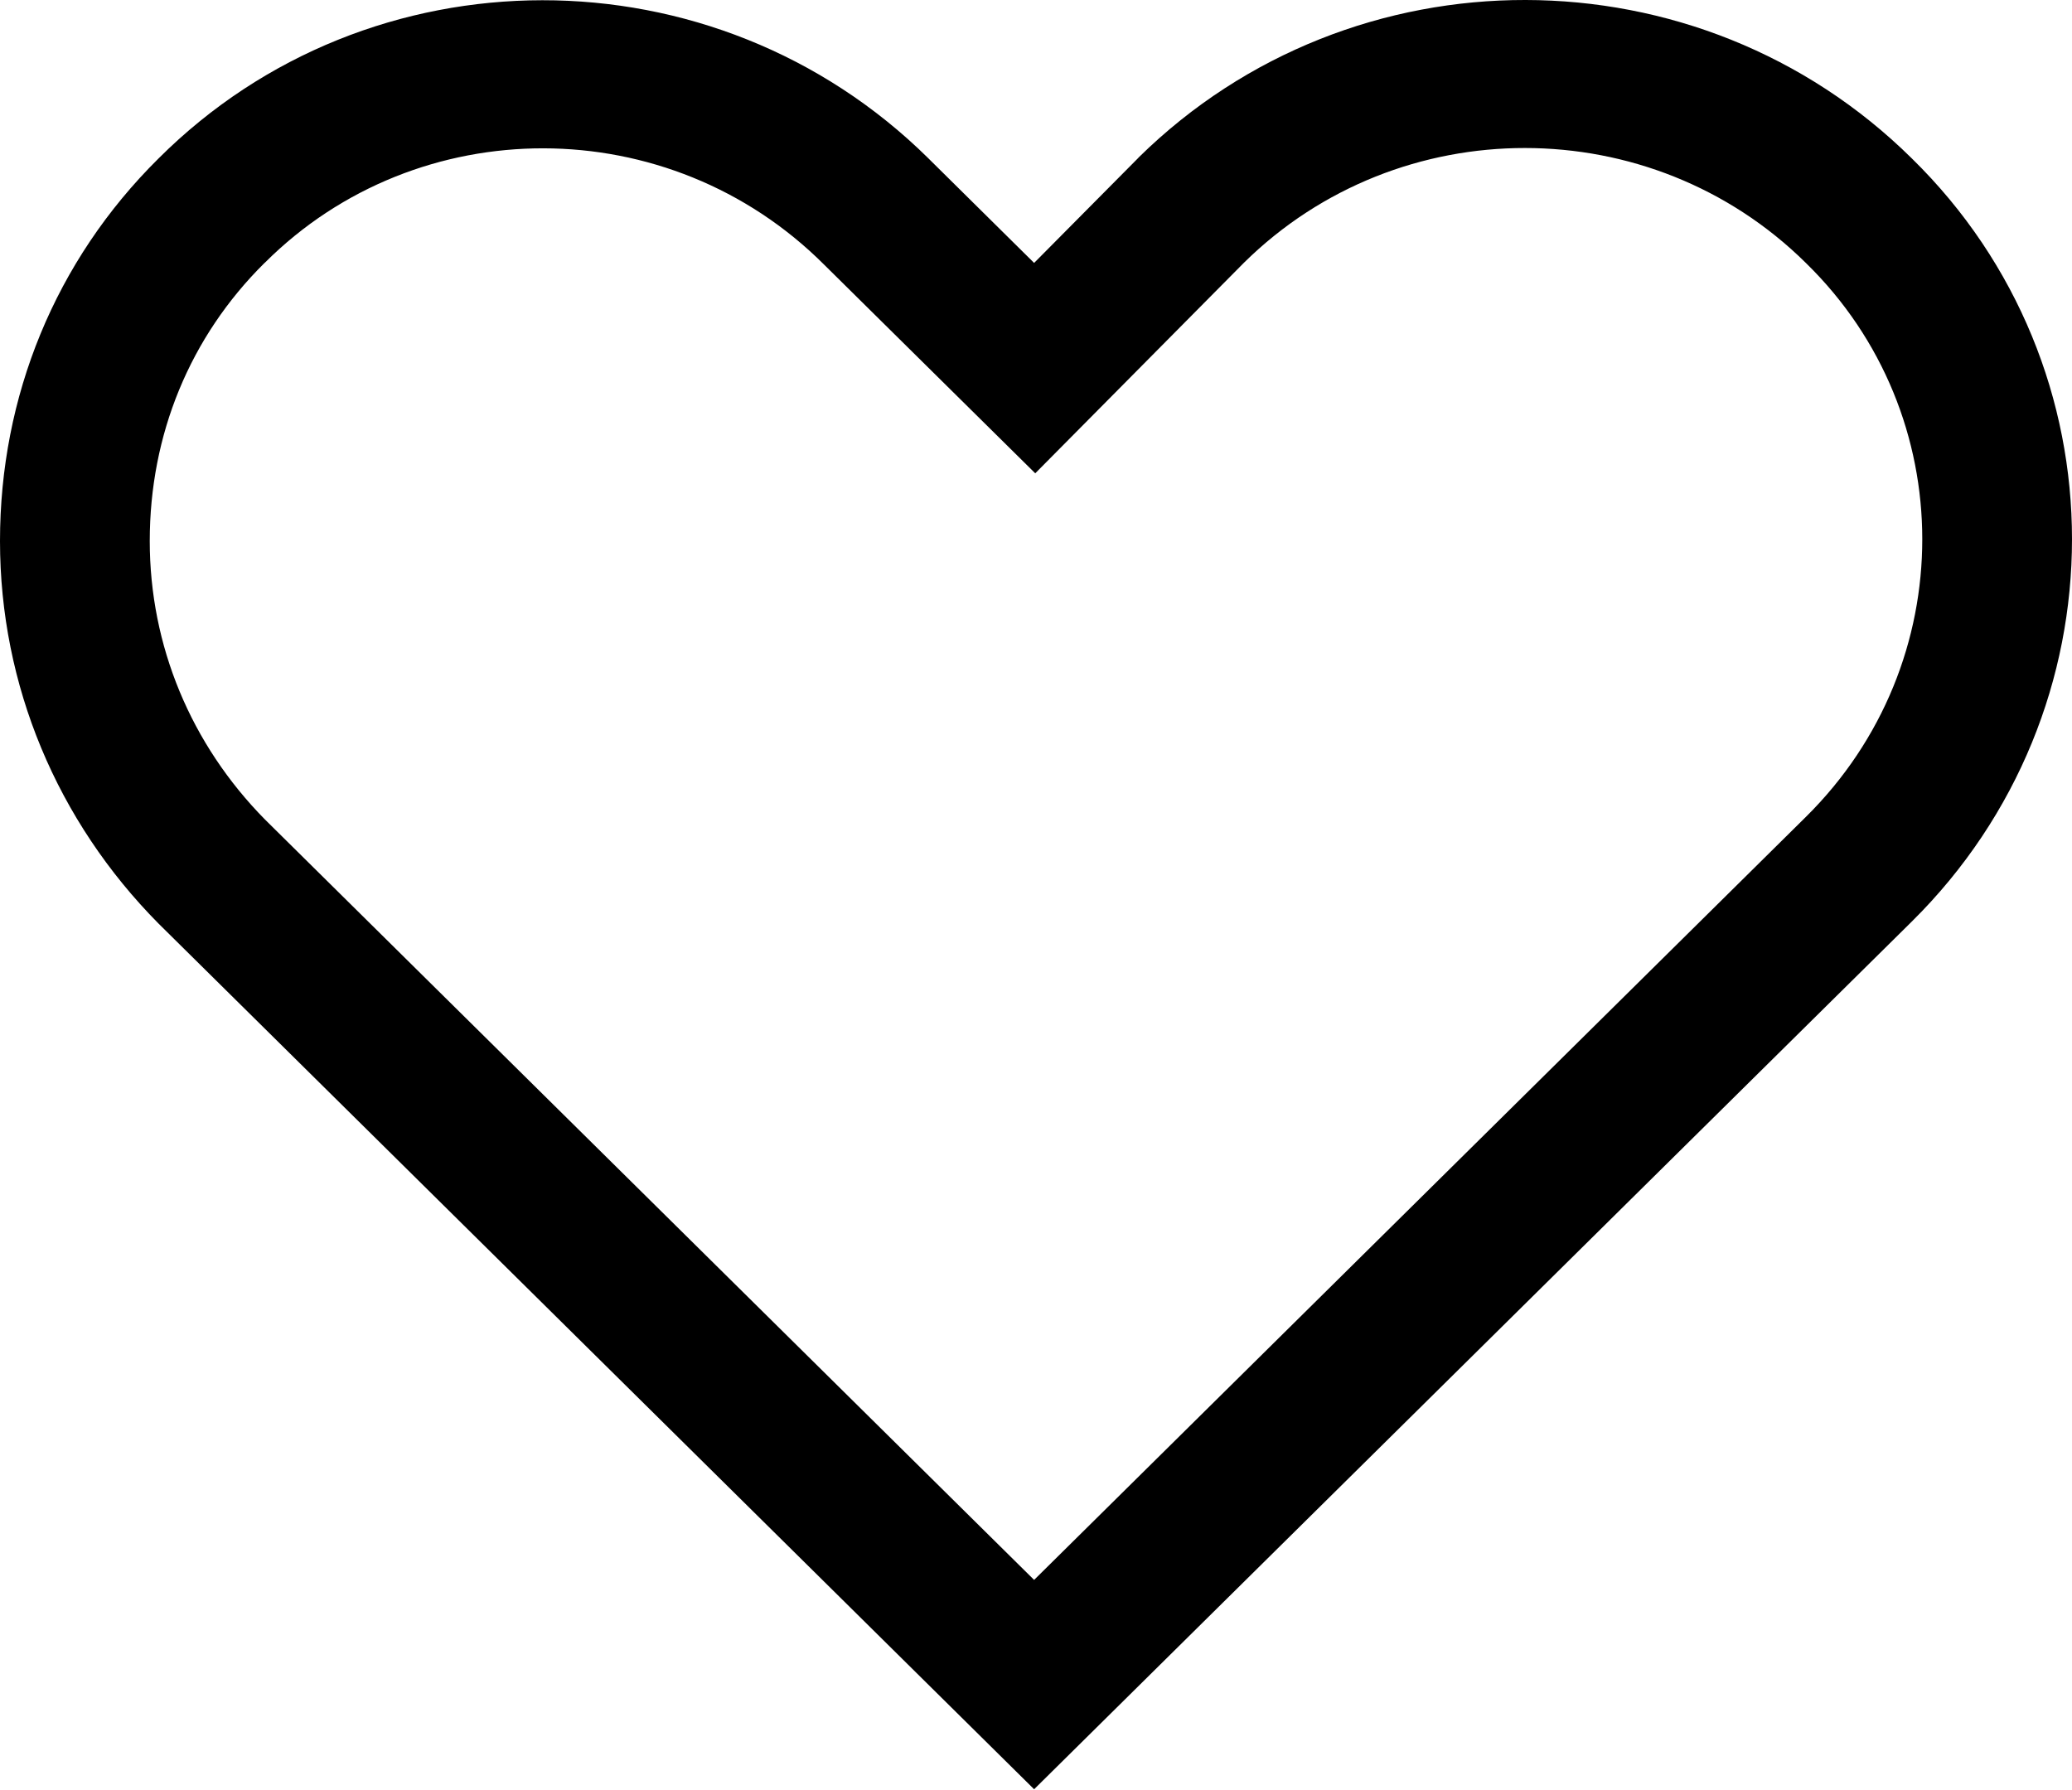
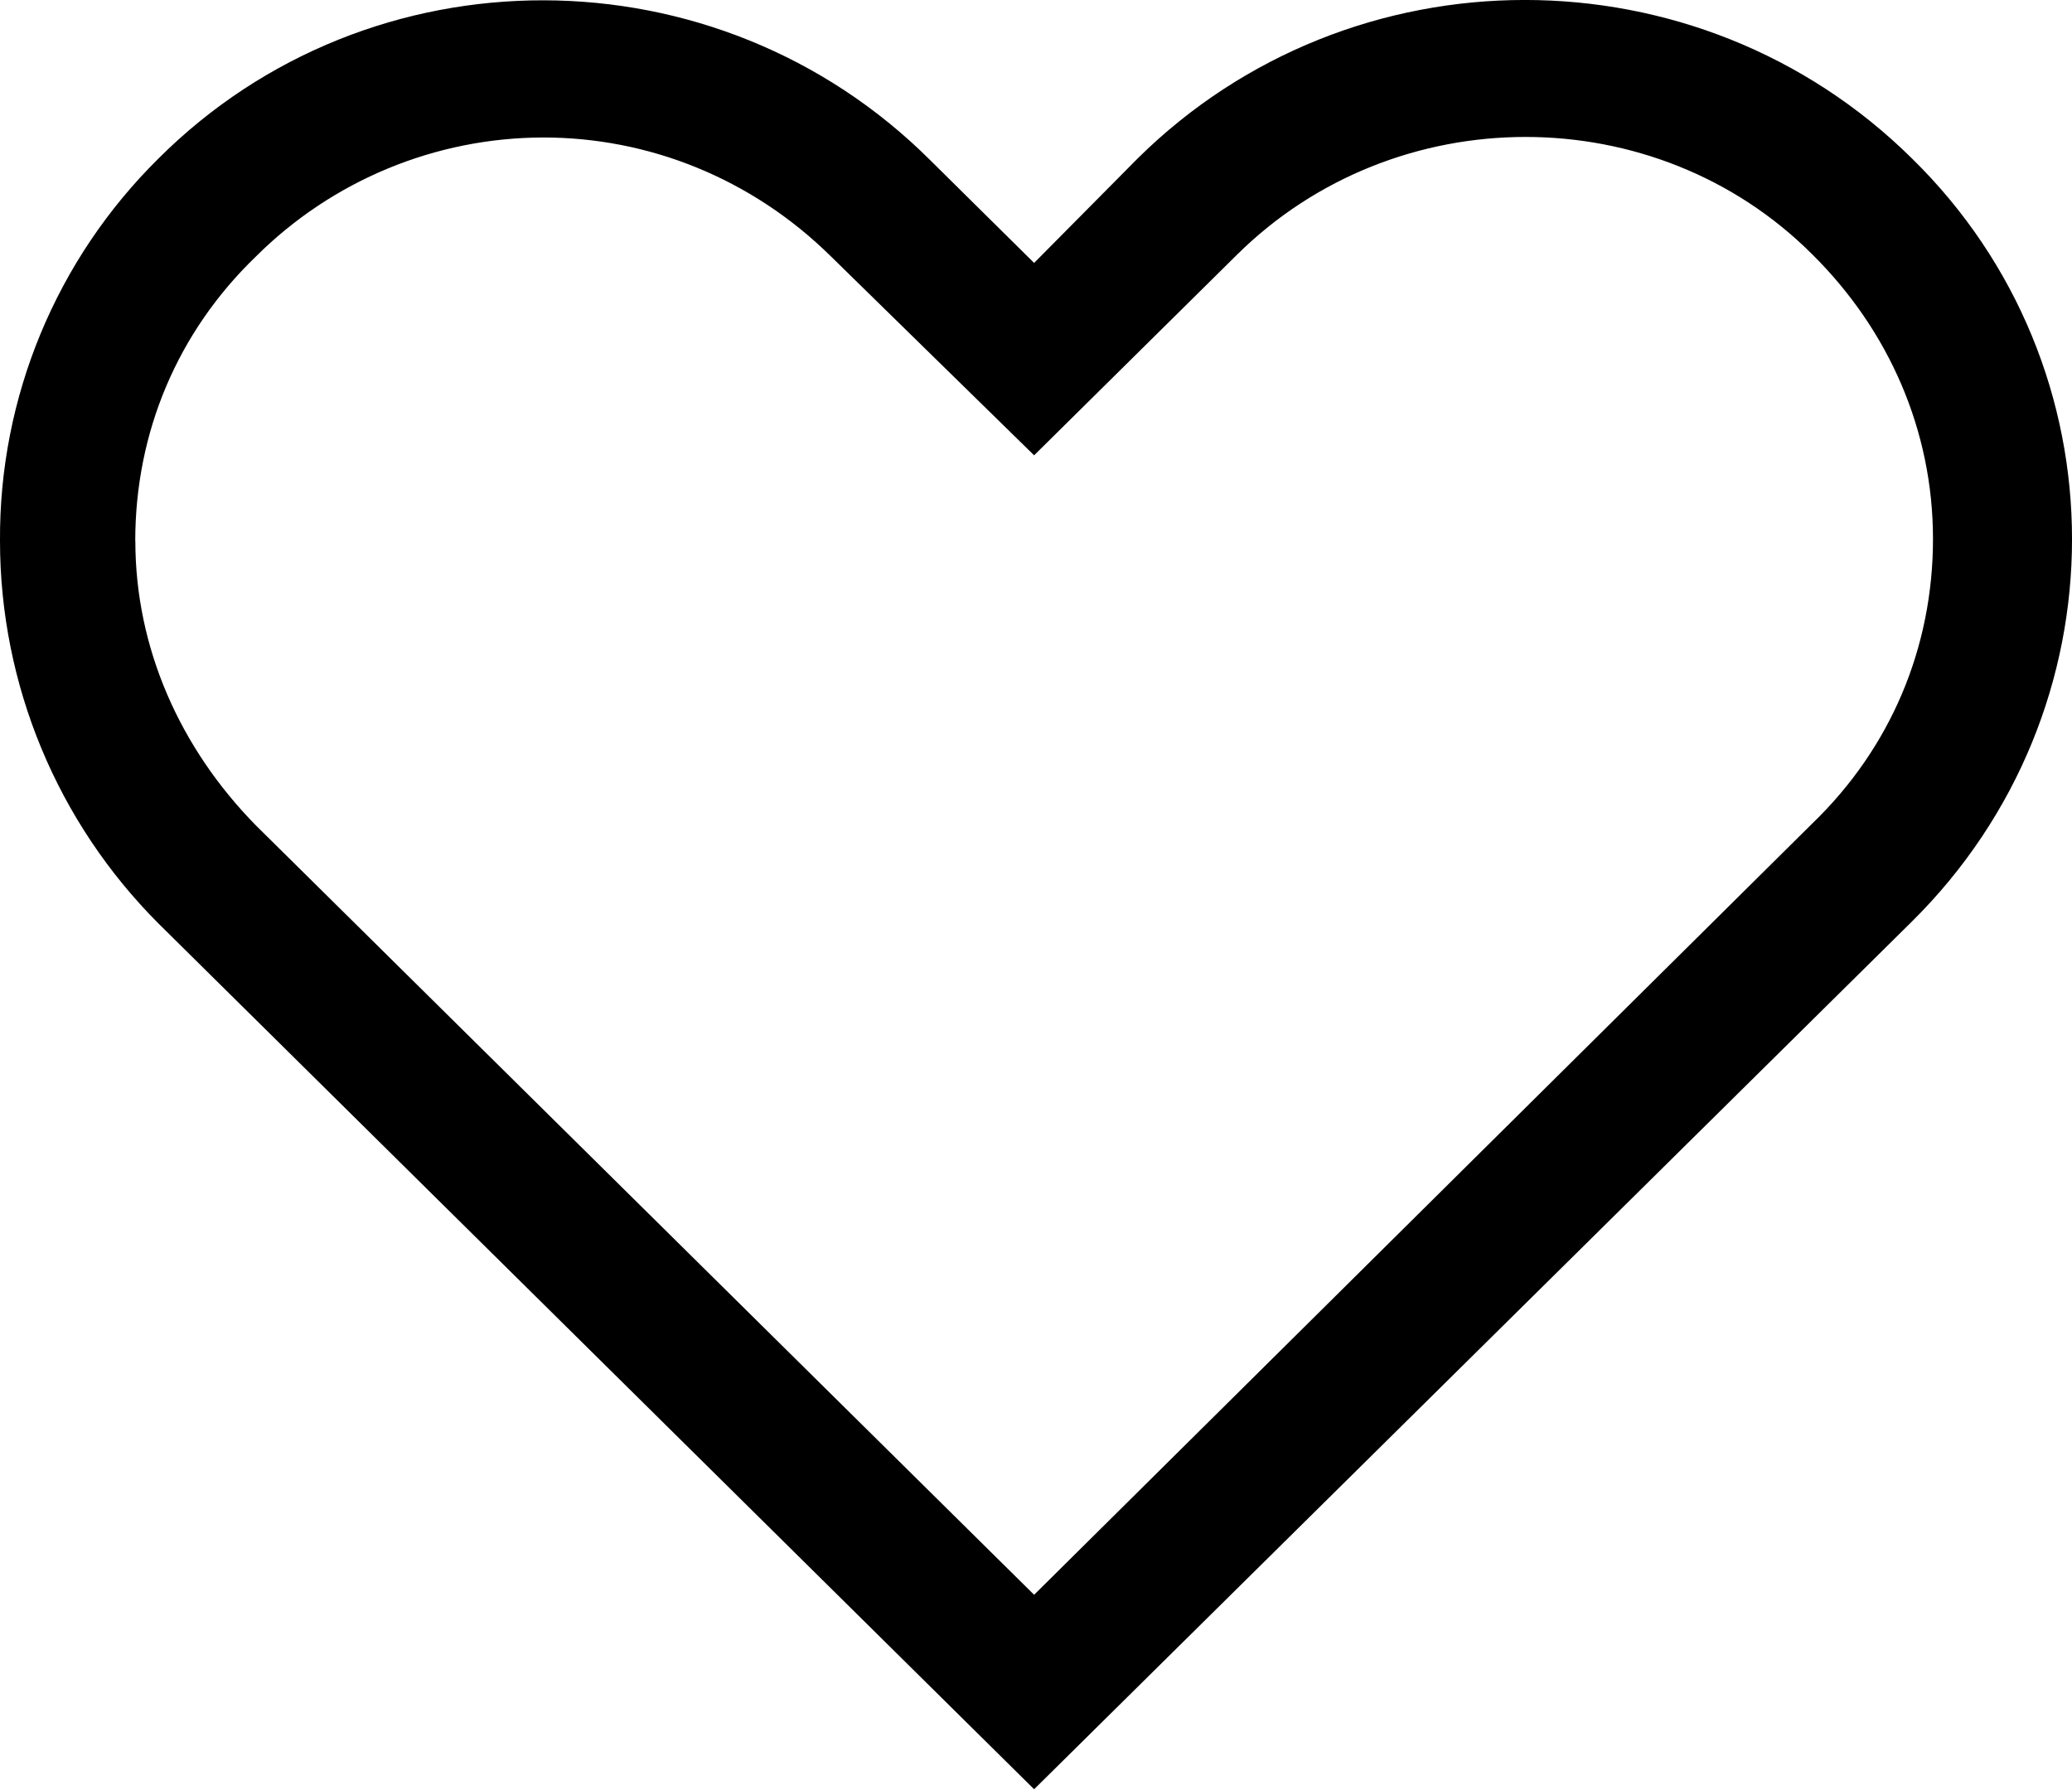
- <svg xmlns="http://www.w3.org/2000/svg" width="22" height="19" viewBox="0 0 22 19" fill="none">
-   <path fill-rule="evenodd" clip-rule="evenodd" d="M19.175 2.793C17.53 1.166 14.857 1.165 13.21 2.788L10.992 5.026L8.75 2.81C7.101 1.163 4.433 1.171 2.814 2.788L2.808 2.793C2.016 3.577 1.59 4.616 1.59 5.745C1.59 6.857 2.027 7.905 2.814 8.703L10.98 16.777L19.175 8.674C20.825 7.043 20.817 4.401 19.181 2.799L19.175 2.793ZM10.98 19L1.684 9.808C0.606 8.72 0 7.277 0 5.745C0 4.213 0.584 2.77 1.684 1.682C3.922 -0.553 7.586 -0.561 9.856 1.68C9.864 1.688 9.872 1.696 9.88 1.704L10.98 2.792L12.081 1.682C12.085 1.678 12.089 1.674 12.093 1.669C14.362 -0.561 18.035 -0.556 20.299 1.682C22.567 3.902 22.567 7.543 20.299 9.786L10.98 19Z" fill="black" />
+ <svg xmlns="http://www.w3.org/2000/svg" width="22" height="19" fill="none">
+   <path d="M20.3 9.786c2.267-2.243 2.267-5.884 0-8.104-2.269-2.243-5.951-2.243-8.22 0l-1.1 1.11-1.1-1.088C7.612-.56 3.93-.56 1.684 1.682A5.657 5.657 0 000 5.745a5.75 5.75 0 001.684 4.063L10.98 19l9.32-9.214zM1.436 5.745c0-1.155.45-2.22 1.28-3.02A4.33 4.33 0 015.771 1.46c1.1 0 2.2.422 3.054 1.265l2.155 2.11 2.156-2.132c1.684-1.665 4.446-1.665 6.108 0 .808.8 1.28 1.865 1.28 3.02 0 1.154-.45 2.22-1.28 3.02l-8.264 8.192-8.263-8.17c-.808-.822-1.28-1.888-1.28-3.02z" fill="#000" />
</svg>
